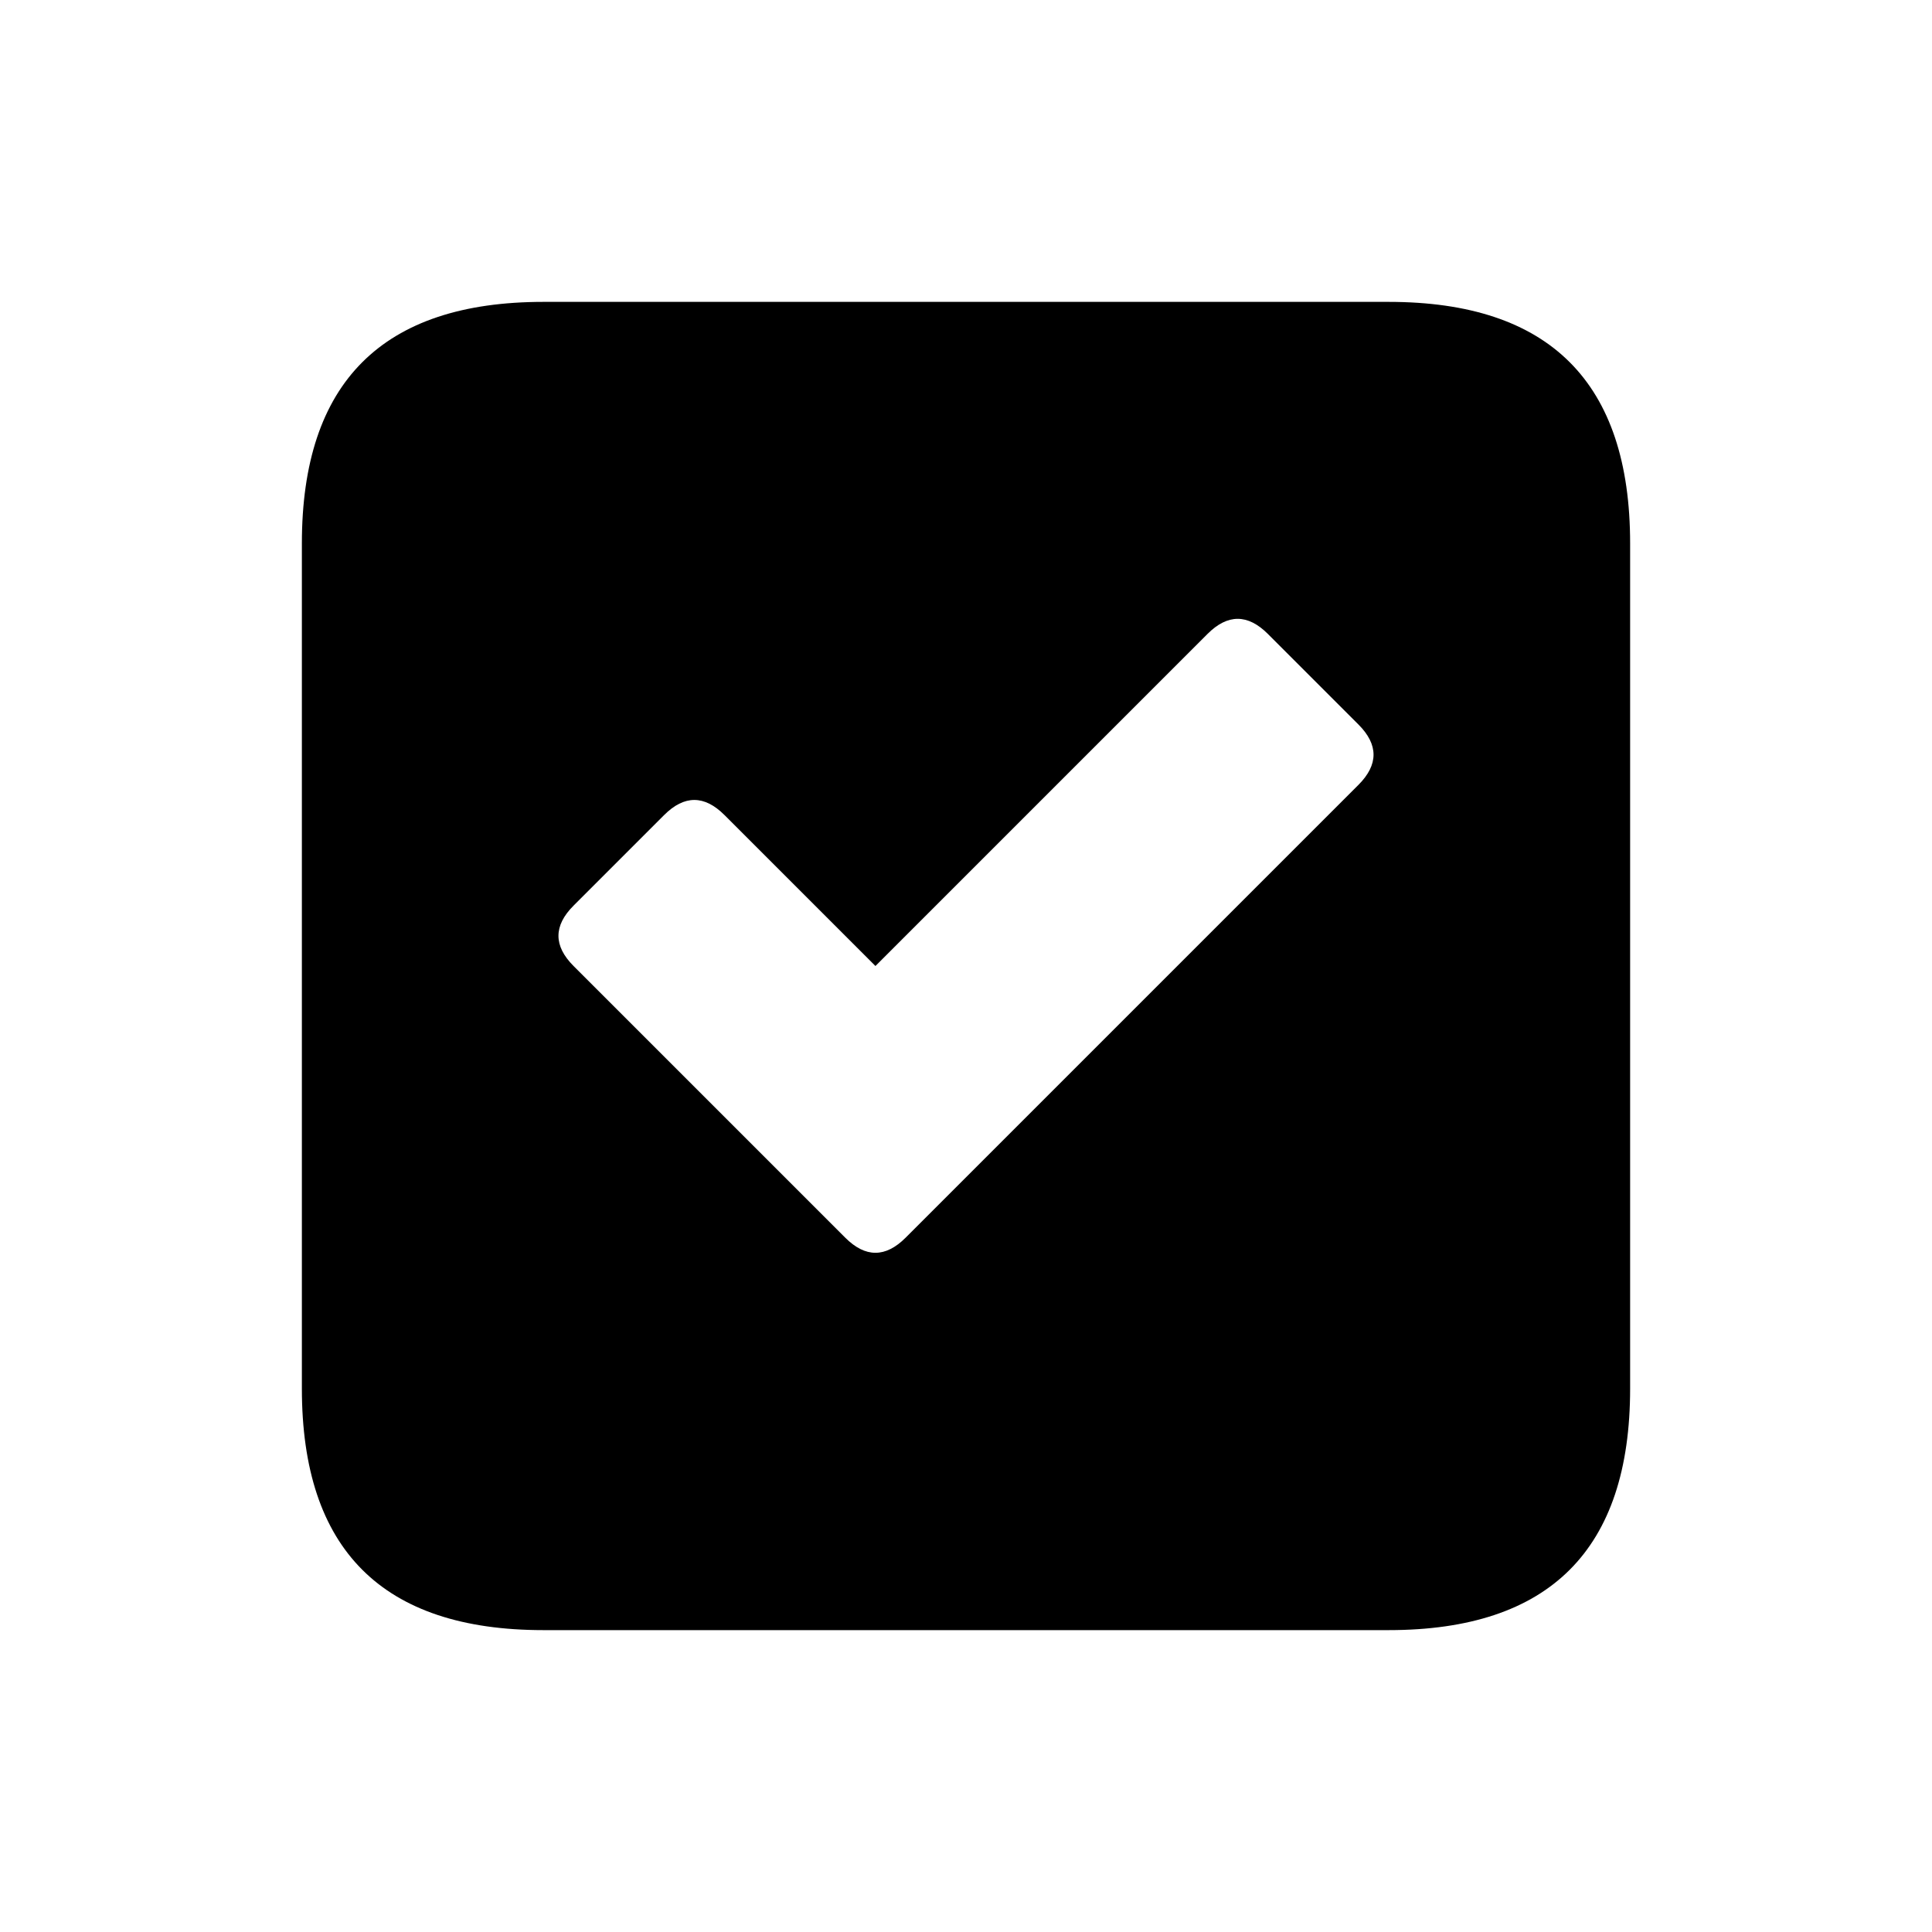
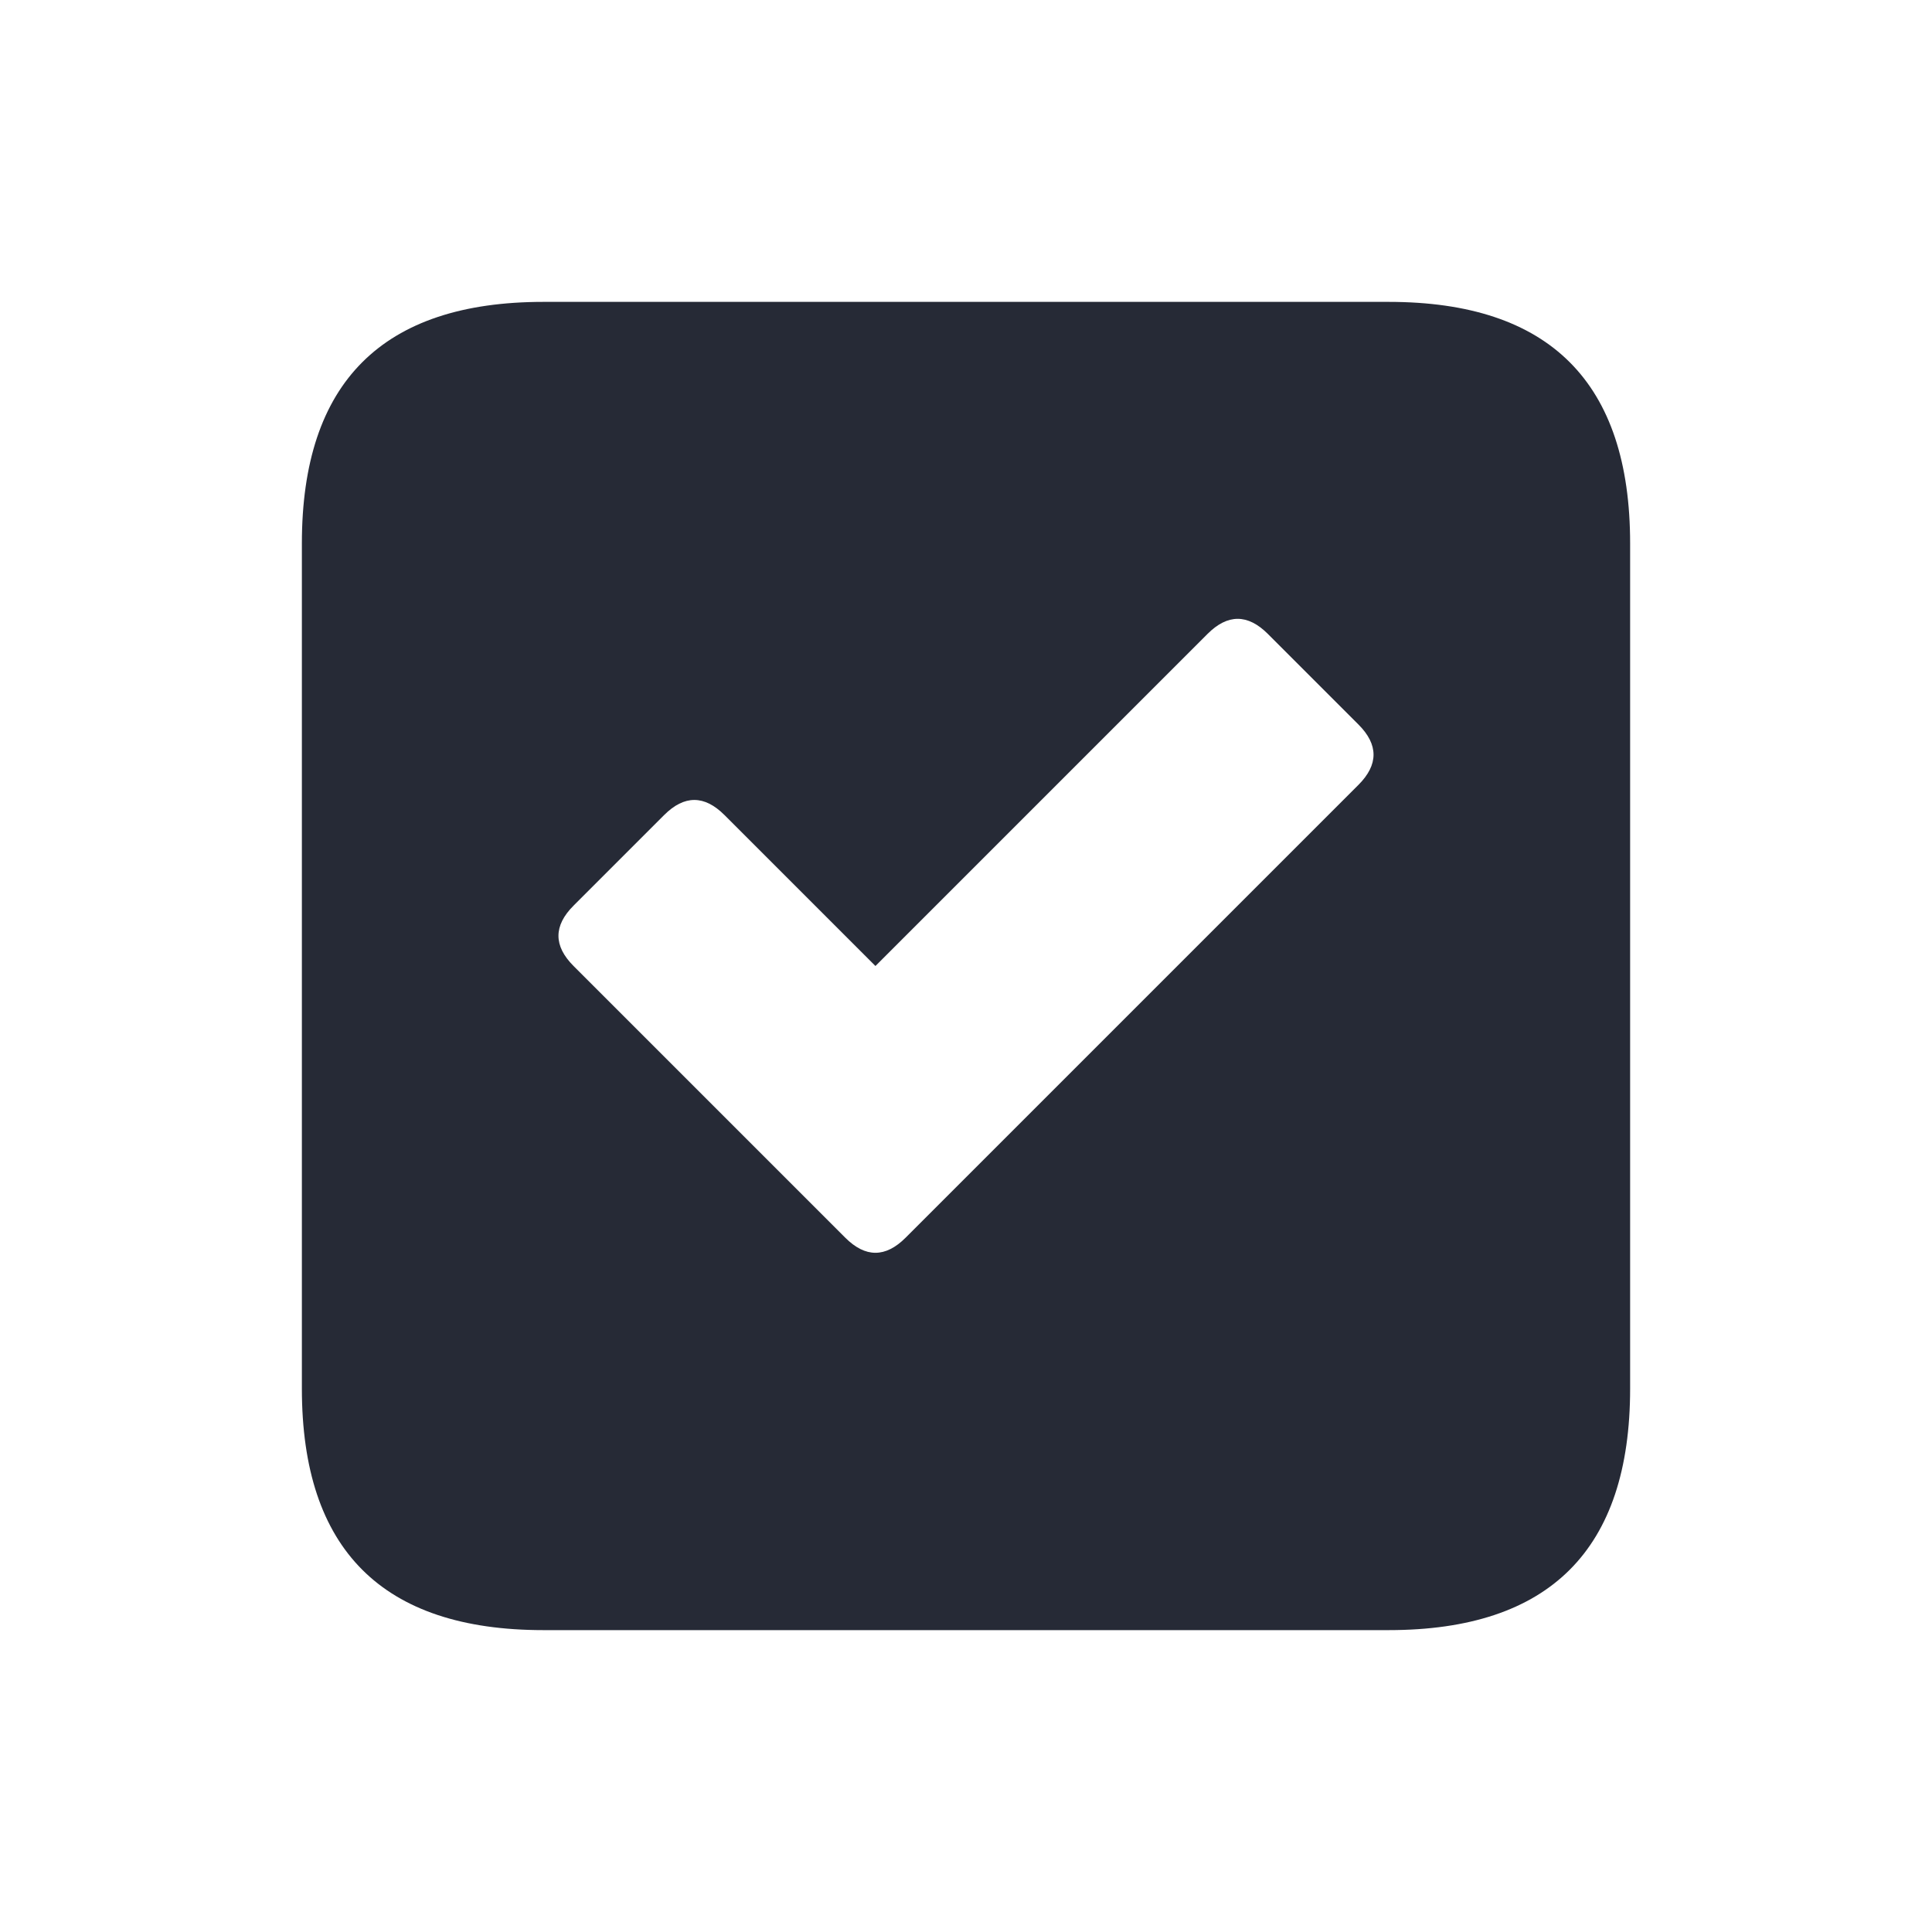
<svg xmlns="http://www.w3.org/2000/svg" width="64" height="64" viewBox="0 0 64 64" fill="none">
-   <path d="M18 10H46C51.333 10 54 12.667 54 18V46C54 51.333 51.333 54 46 54H18C12.667 54 10 51.333 10 46V18C10 12.667 12.667 10 18 10ZM19 32L28 41C28.667 41.667 29.333 41.667 30 41L45 26C45.667 25.333 45.667 24.667 45 24L42 21C41.333 20.333 40.667 20.333 40 21L29 32L24 27C23.333 26.333 22.667 26.333 22 27L19 30C18.333 30.667 18.333 31.333 19 32Z" fill-rule="evenodd" clip-rule="evenodd" fill="black" />
+   <path d="M18 10H46C51.333 10 54 12.667 54 18V46C54 51.333 51.333 54 46 54H18C12.667 54 10 51.333 10 46V18C10 12.667 12.667 10 18 10ZM19 32L28 41C28.667 41.667 29.333 41.667 30 41L45 26C45.667 25.333 45.667 24.667 45 24L42 21C41.333 20.333 40.667 20.333 40 21L29 32L24 27C23.333 26.333 22.667 26.333 22 27L19 30C18.333 30.667 18.333 31.333 19 32Z" fill-rule="evenodd" clip-rule="evenodd" fill="#262A36" />
</svg>
